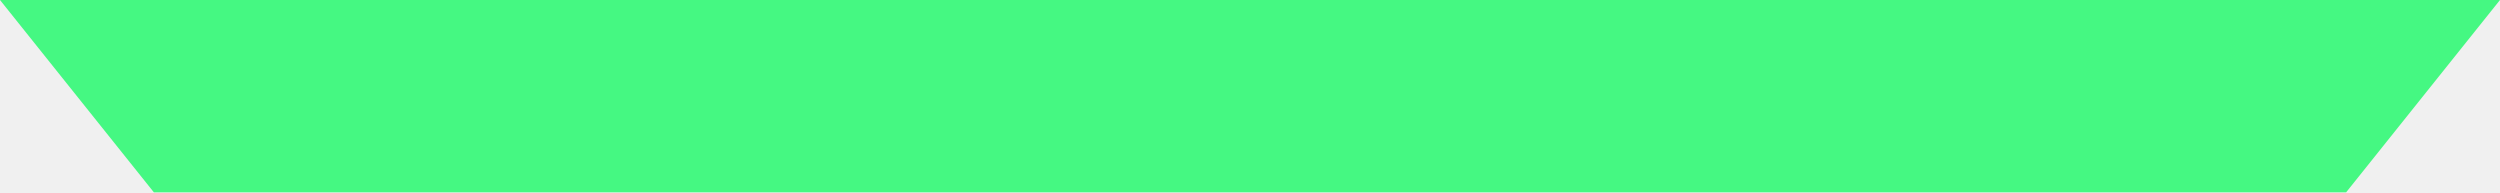
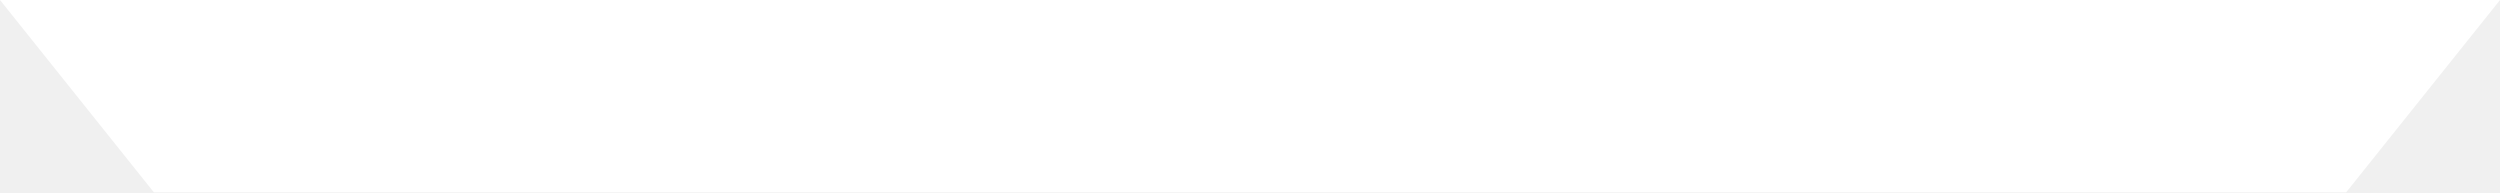
<svg xmlns="http://www.w3.org/2000/svg" width="65" height="5" viewBox="0 0 65 5">
  <defs>
    <style>
      .cls-1 {
-         fill: #45f882;
+         fill: #fff;
        fill-rule: evenodd;
      }
    </style>
  </defs>
  <path id="title_shape.svg" class="cls-1" d="M926,1679h65l-4,5H930Z" transform="translate(-926 -1679)" />
</svg>
